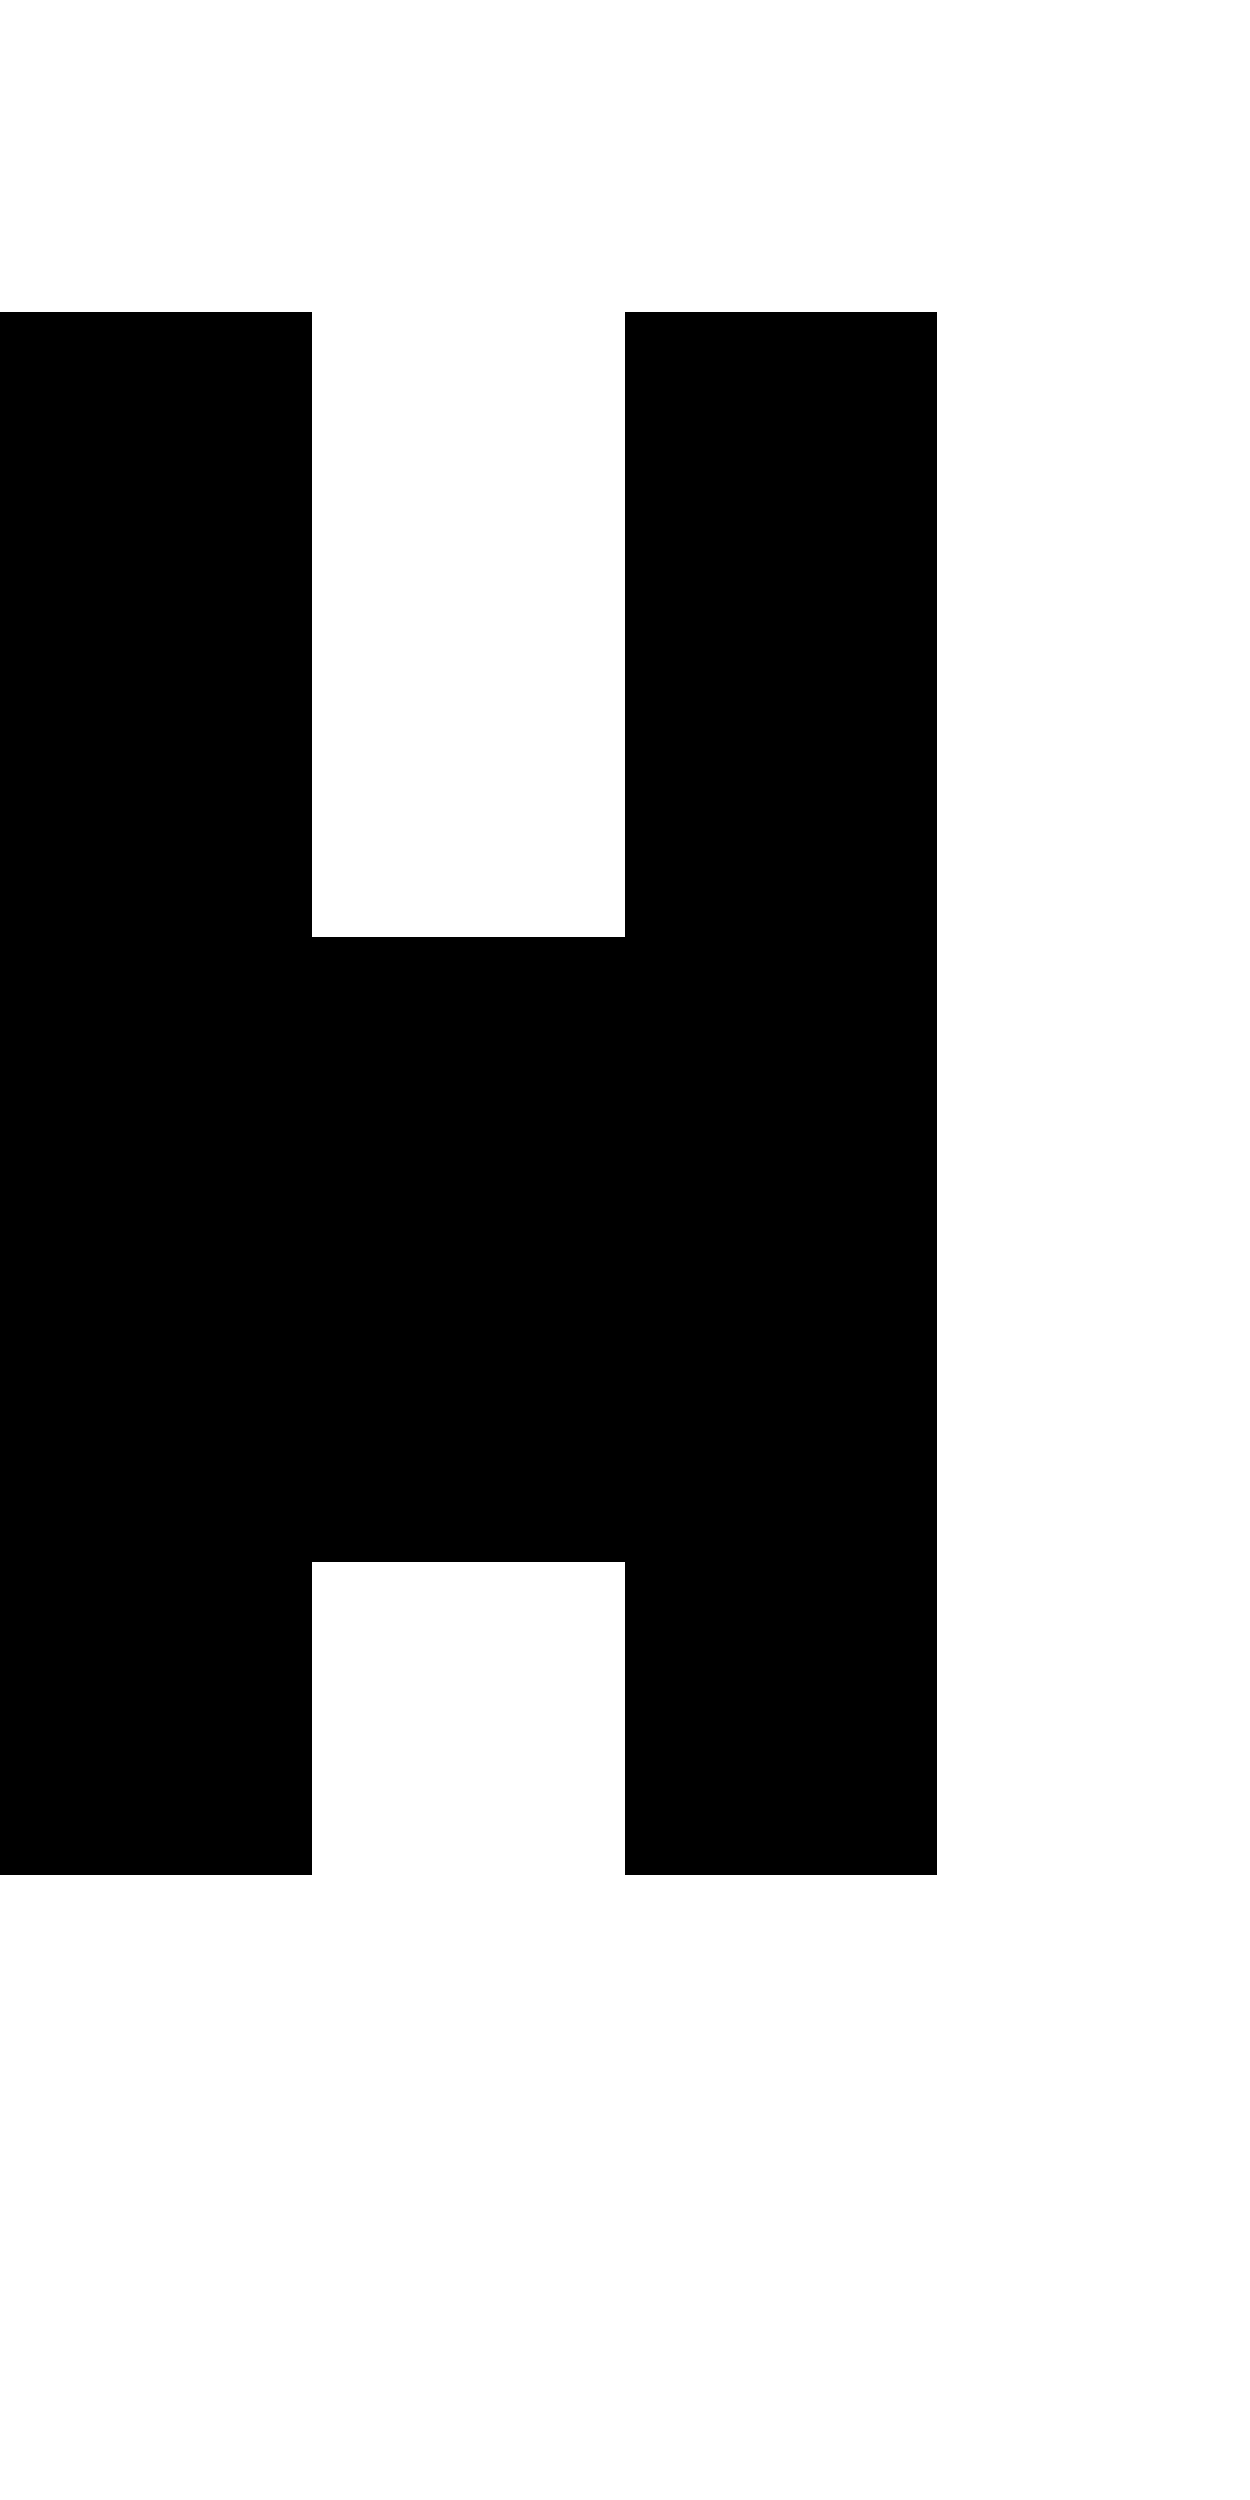
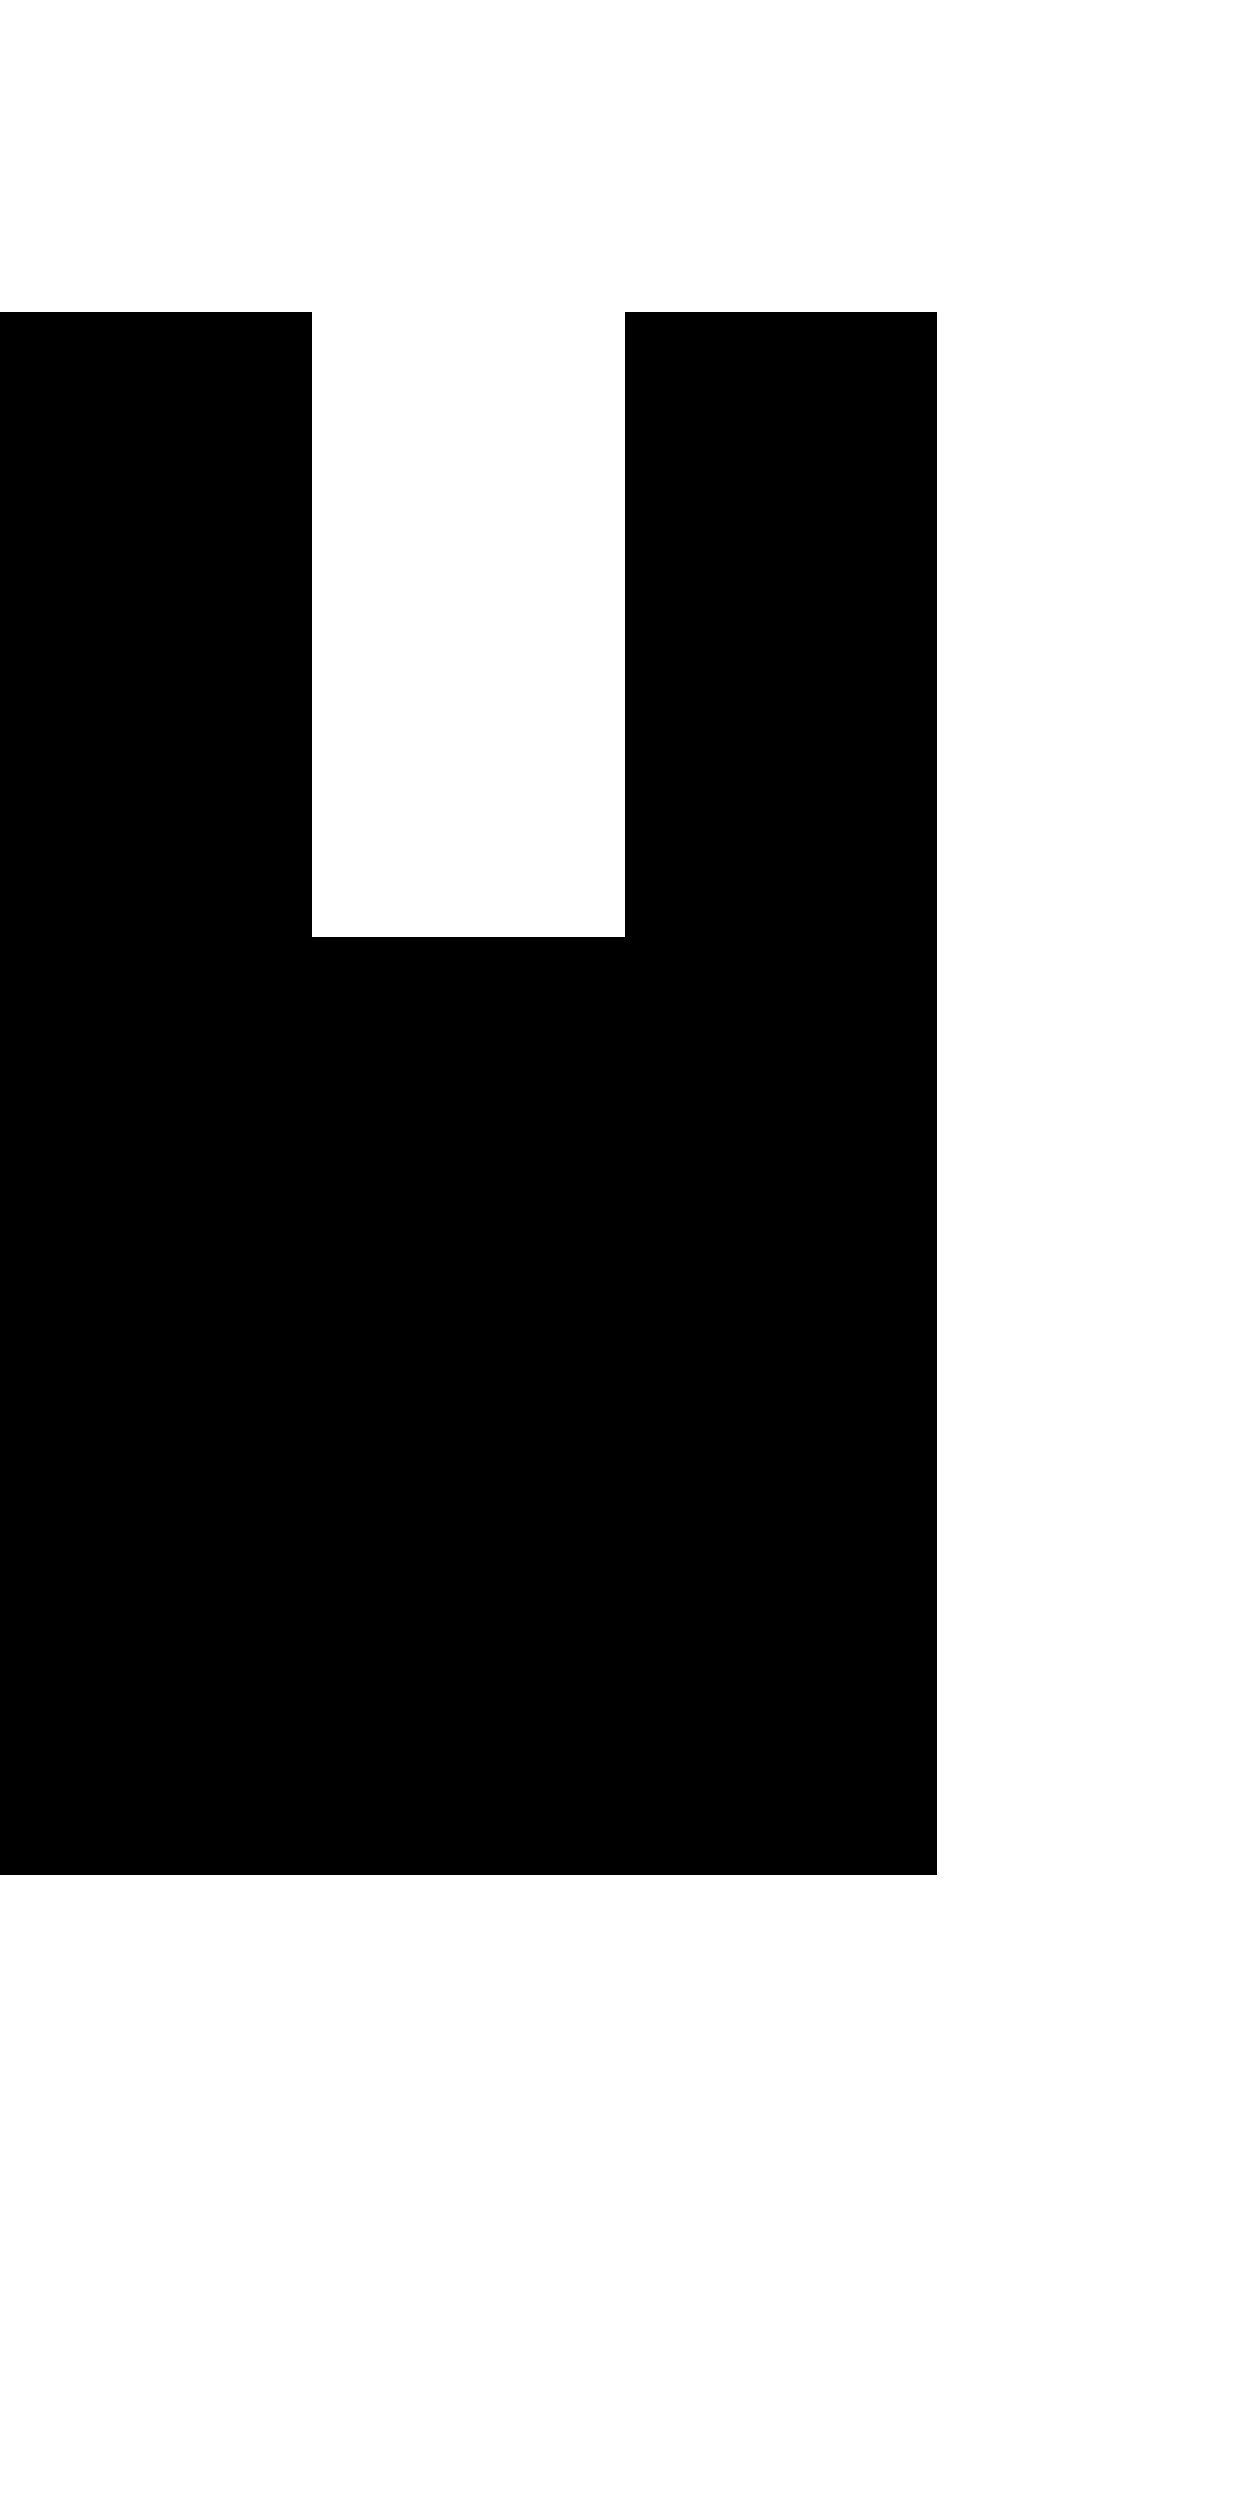
<svg xmlns="http://www.w3.org/2000/svg" baseProfile="full" height="32px" version="1.1" width="16px">
  <defs />
  <rect fill="rgb(0,0,0)" height="4px" shape-rendering="crispEdges" width="4px" x="0px" y="4px" />
  <rect fill="rgb(0,0,0)" height="4px" shape-rendering="crispEdges" width="4px" x="0px" y="8px" />
  <rect fill="rgb(0,0,0)" height="4px" shape-rendering="crispEdges" width="4px" x="0px" y="12px" />
  <rect fill="rgb(0,0,0)" height="4px" shape-rendering="crispEdges" width="4px" x="0px" y="16px" />
  <rect fill="rgb(0,0,0)" height="4px" shape-rendering="crispEdges" width="4px" x="0px" y="20px" />
  <rect fill="rgb(0,0,0)" height="4px" shape-rendering="crispEdges" width="4px" x="4px" y="12px" />
  <rect fill="rgb(0,0,0)" height="4px" shape-rendering="crispEdges" width="4px" x="4px" y="16px" />
+   <rect fill="rgb(0,0,0)" height="4px" shape-rendering="crispEdges" width="4px" x="4px" y="20px" />
  <rect fill="rgb(0,0,0)" height="4px" shape-rendering="crispEdges" width="4px" x="8px" y="4px" />
  <rect fill="rgb(0,0,0)" height="4px" shape-rendering="crispEdges" width="4px" x="8px" y="8px" />
  <rect fill="rgb(0,0,0)" height="4px" shape-rendering="crispEdges" width="4px" x="8px" y="12px" />
  <rect fill="rgb(0,0,0)" height="4px" shape-rendering="crispEdges" width="4px" x="8px" y="16px" />
  <rect fill="rgb(0,0,0)" height="4px" shape-rendering="crispEdges" width="4px" x="8px" y="20px" />
</svg>
